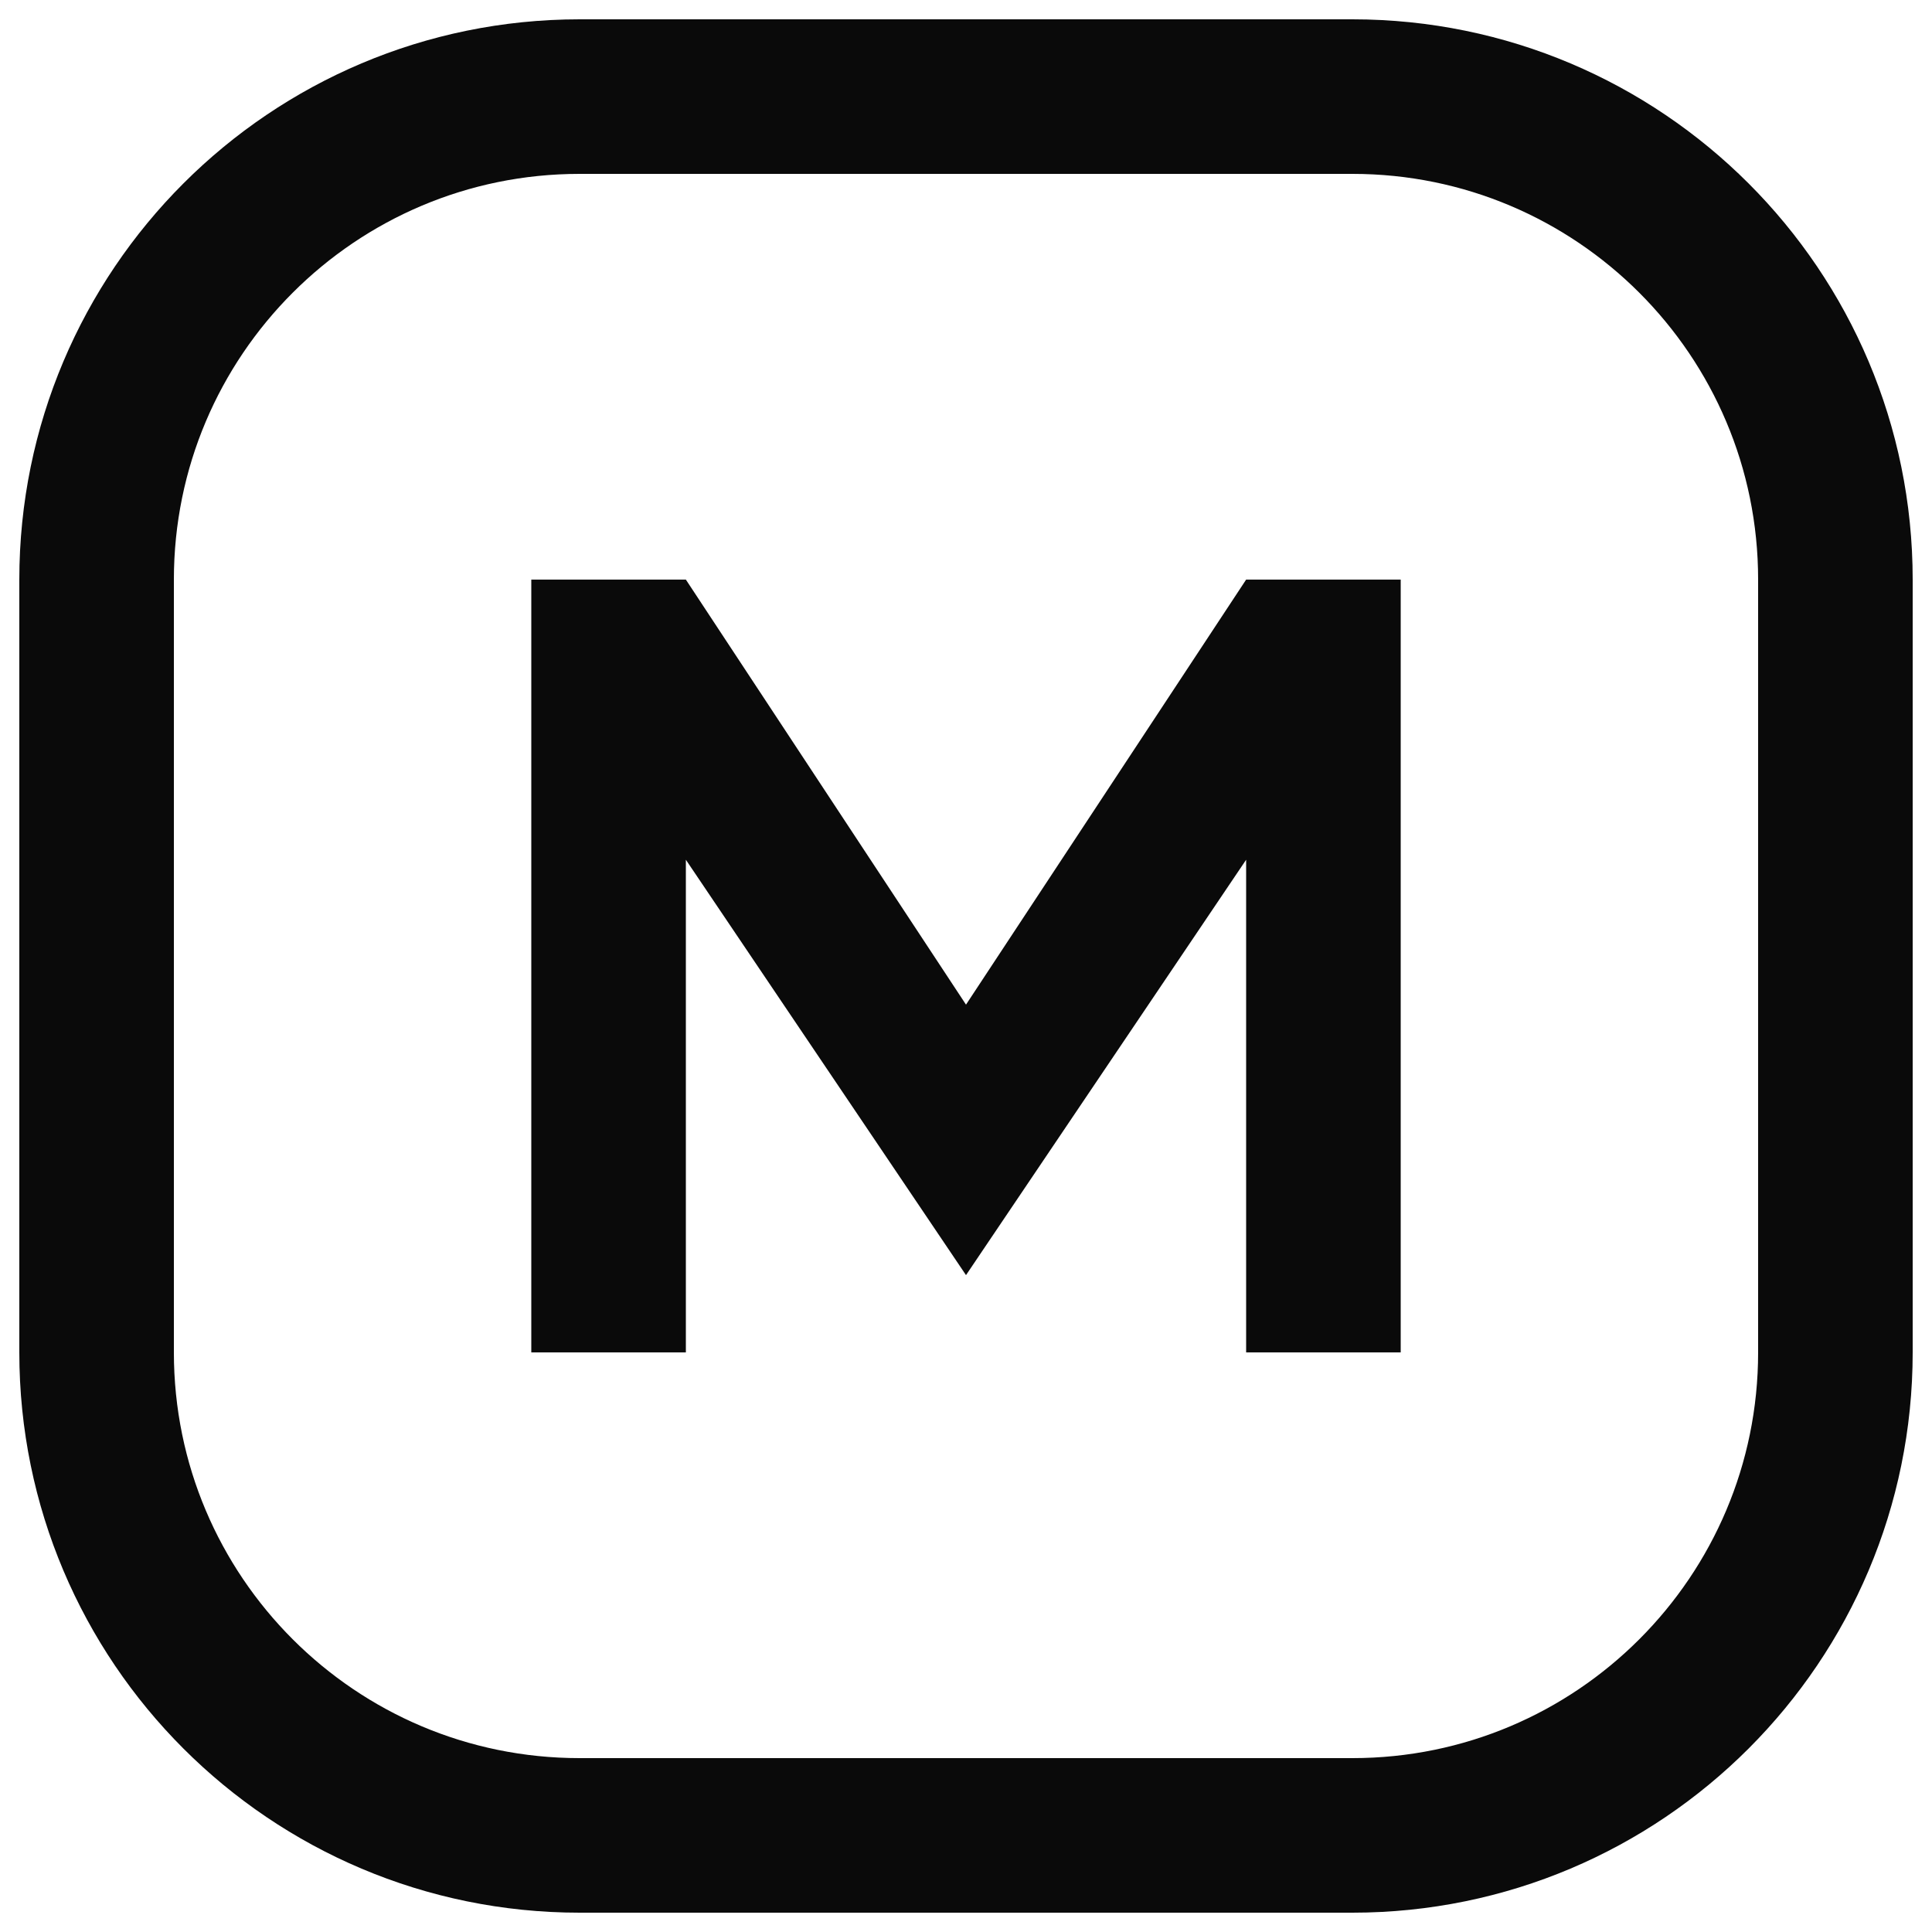
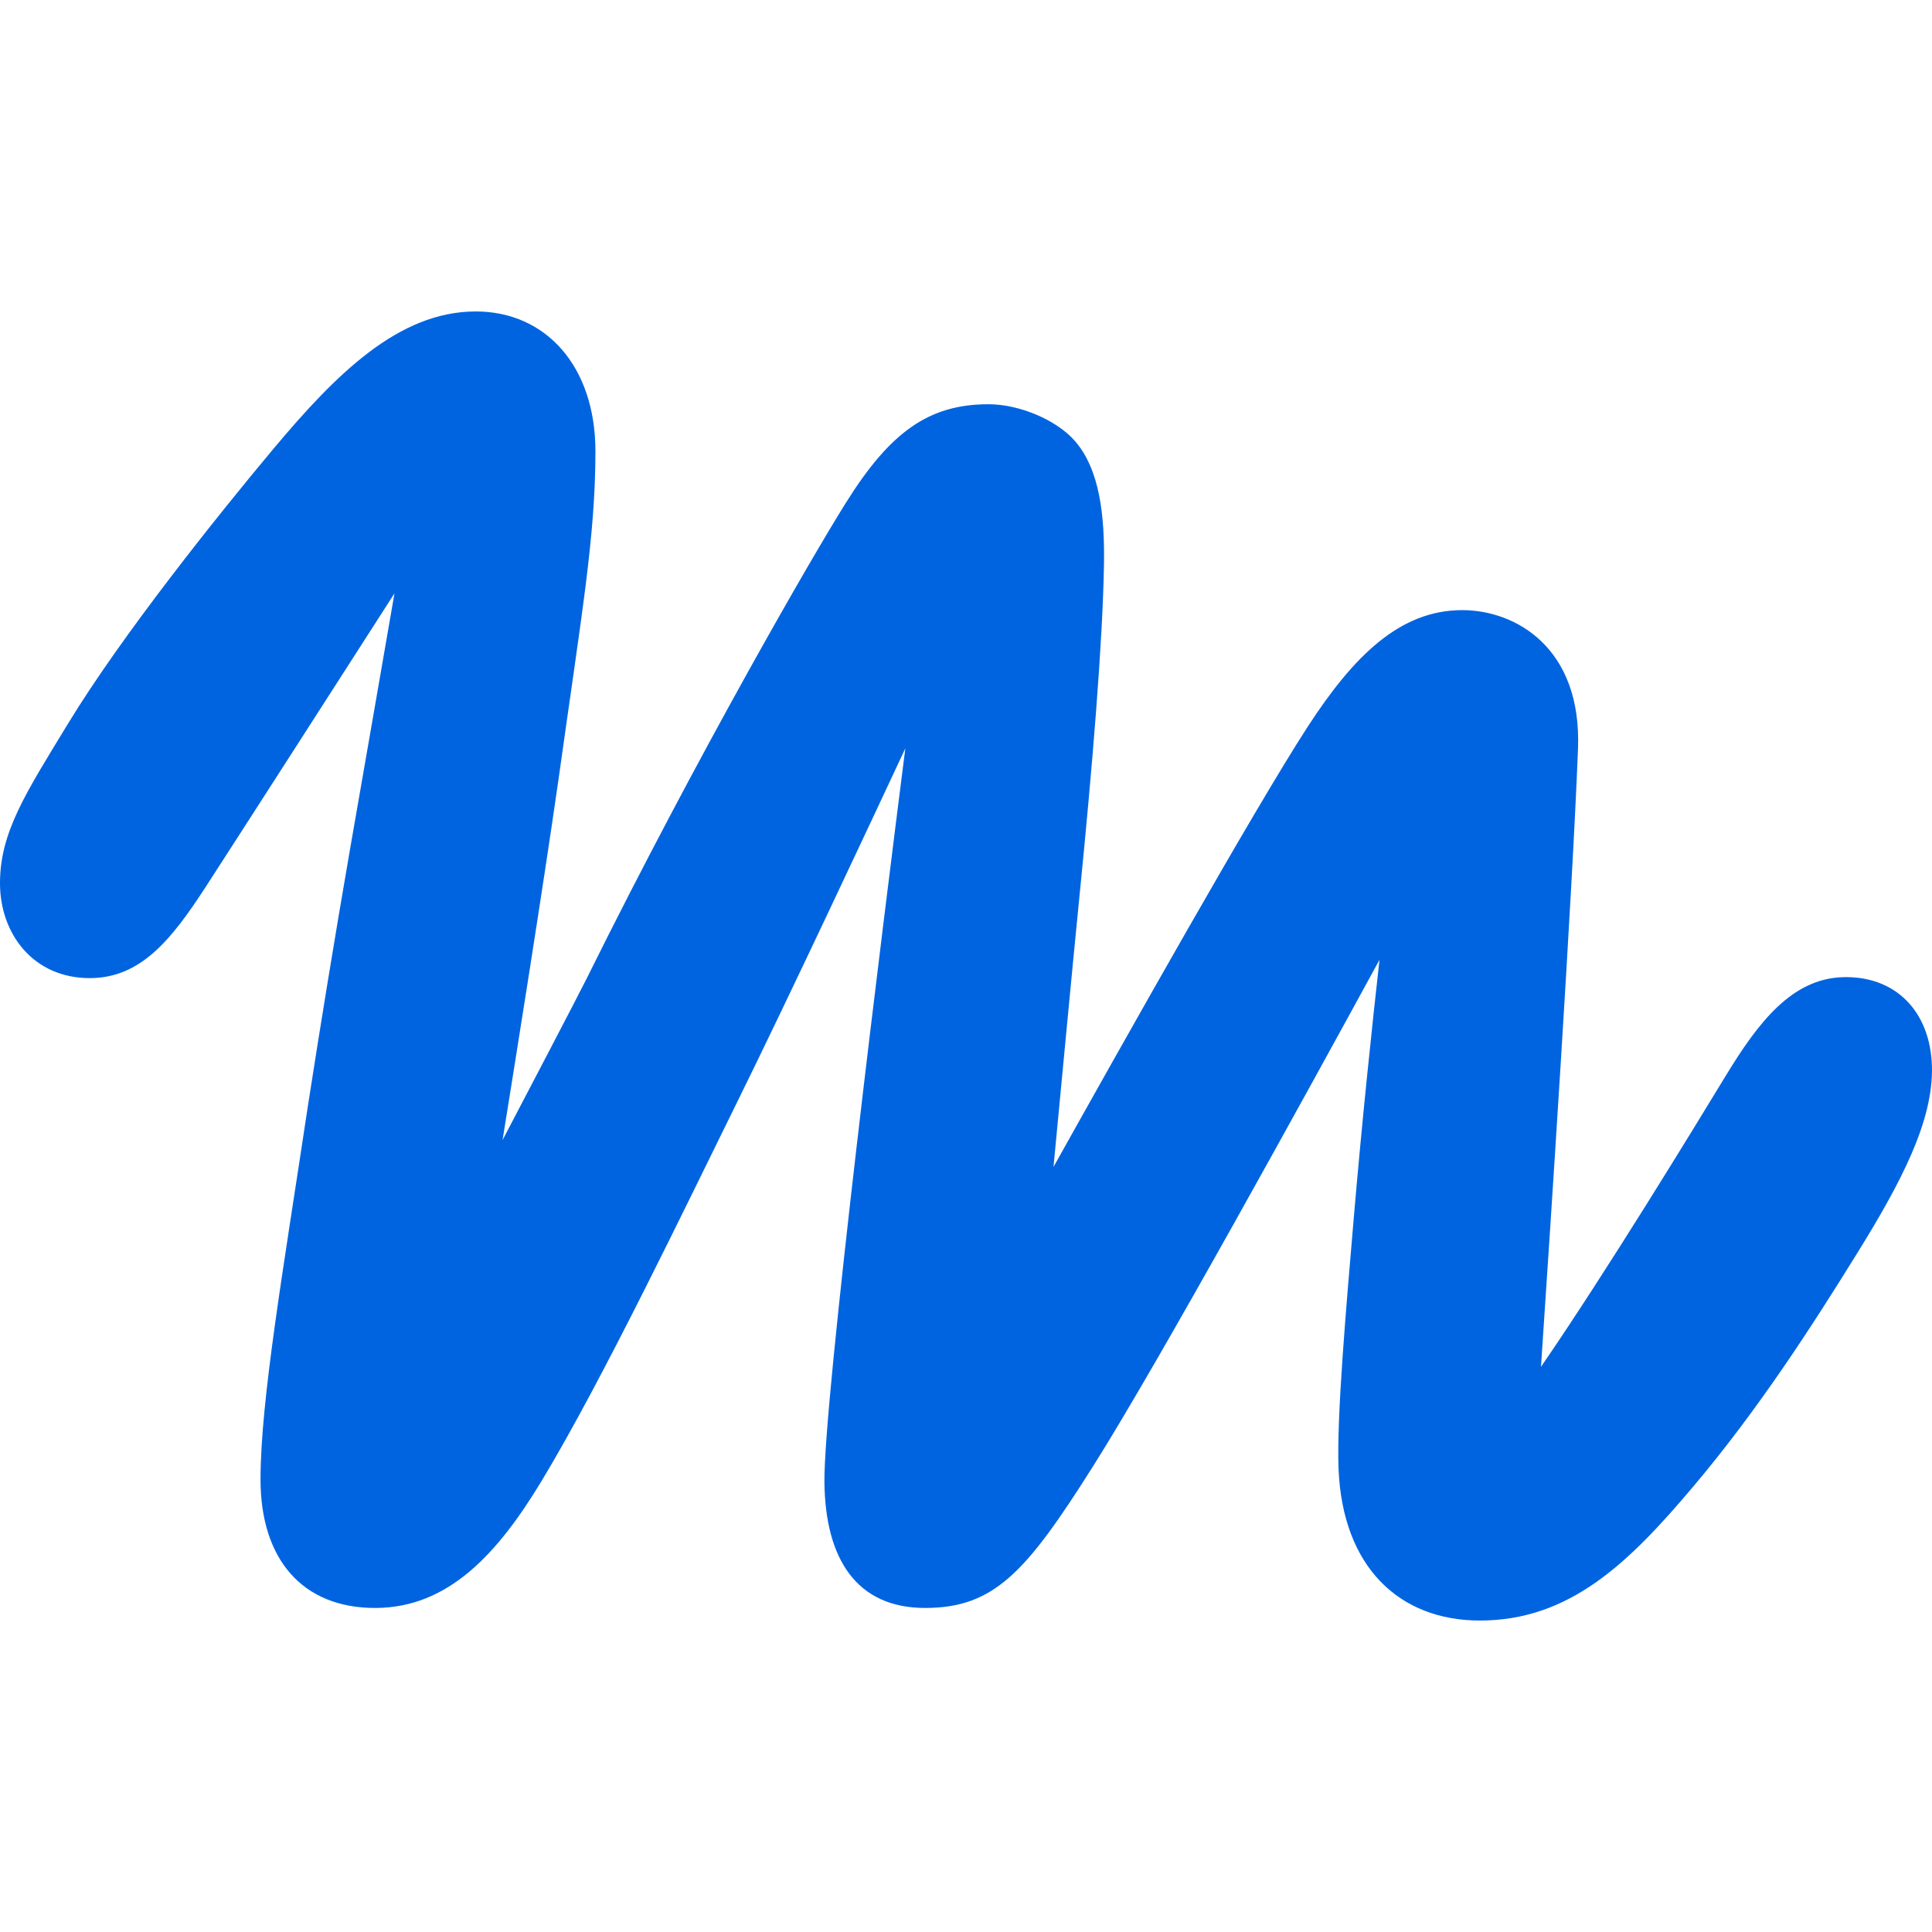
- <svg xmlns="http://www.w3.org/2000/svg" width="20" height="20" viewBox="0 0 20 20" fill="none">
-   <rect x="1" y="1" width="18" height="18" rx="5" stroke="#0A0A0A" stroke-width="1.6" />
-   <path d="M5.5 14V6h1.6l2.9 4.4L12.9 6h1.6v8h-1.6V8.9l-2.9 4.3-2.9-4.3V14z" fill="#0A0A0A" />
+ <svg xmlns="http://www.w3.org/2000/svg" width="100" height="100" viewBox="0 0 100 100" fill="none">
+   <path d="M24.626 16.121C28.236 16.121 30.819 18.941 30.819 23.364C30.819 27.787 30.105 31.776 28.922 40.247C28.074 46.181 26.62 55.242 26.013 59.009C27.178 56.782 29.907 51.576 30.391 50.598C36.108 39.061 42.066 28.754 43.783 26.025C46.059 22.382 48.062 20.923 51.16 20.923C52.769 20.923 54.683 21.736 55.632 22.819C56.918 24.29 57.186 26.66 57.141 29.244C57.074 33.207 56.56 39.526 55.855 46.57C55.542 49.706 54.937 56.107 54.529 60.4C58.188 53.853 64.961 41.811 67.692 37.606C70.073 33.94 72.466 31.58 75.684 31.58C78.46 31.58 81.881 33.542 81.677 38.757C81.377 46.456 80.267 63.223 79.761 70.748C83.166 65.791 87.638 58.454 89.315 55.697C91.01 52.908 92.75 50.654 95.39 50.578C98.099 50.499 99.913 52.341 99.996 55.184C100.078 58.028 98.383 61.226 96.134 64.856C93.694 68.796 90.962 73.012 87.638 76.949C84.315 80.886 81.26 83.878 76.599 83.879C72.424 83.879 69.487 81.104 69.283 76.025C69.177 73.364 69.68 67.641 70.06 63.167C70.5 57.987 71.031 52.986 71.403 49.679C67.734 56.398 60.01 70.468 56.535 75.96C53.134 81.334 51.477 83.227 47.888 83.228C44.298 83.228 42.723 80.642 42.672 76.75C42.614 72.528 45.785 47.182 46.859 38.737C45.118 42.462 40.839 51.606 38.155 57.044C35.559 62.306 31.204 71.398 28.044 76.636C25.767 80.409 23.209 83.227 19.417 83.228C15.625 83.228 13.485 80.678 13.485 76.579C13.485 72.479 14.672 65.649 15.947 57.178C16.584 53.078 17.311 48.613 18.131 43.876C18.732 40.448 19.776 34.417 20.418 30.713C17.502 35.254 12.254 43.428 10.657 45.89C8.881 48.629 7.287 50.626 4.647 50.627C1.733 50.627 0.001 48.352 0 45.711C0 43.07 1.343 41.034 3.524 37.451C6.324 32.846 11.358 26.57 14.115 23.275C17.366 19.391 20.614 16.122 24.626 16.121Z" fill="#0064E0" />
</svg>
